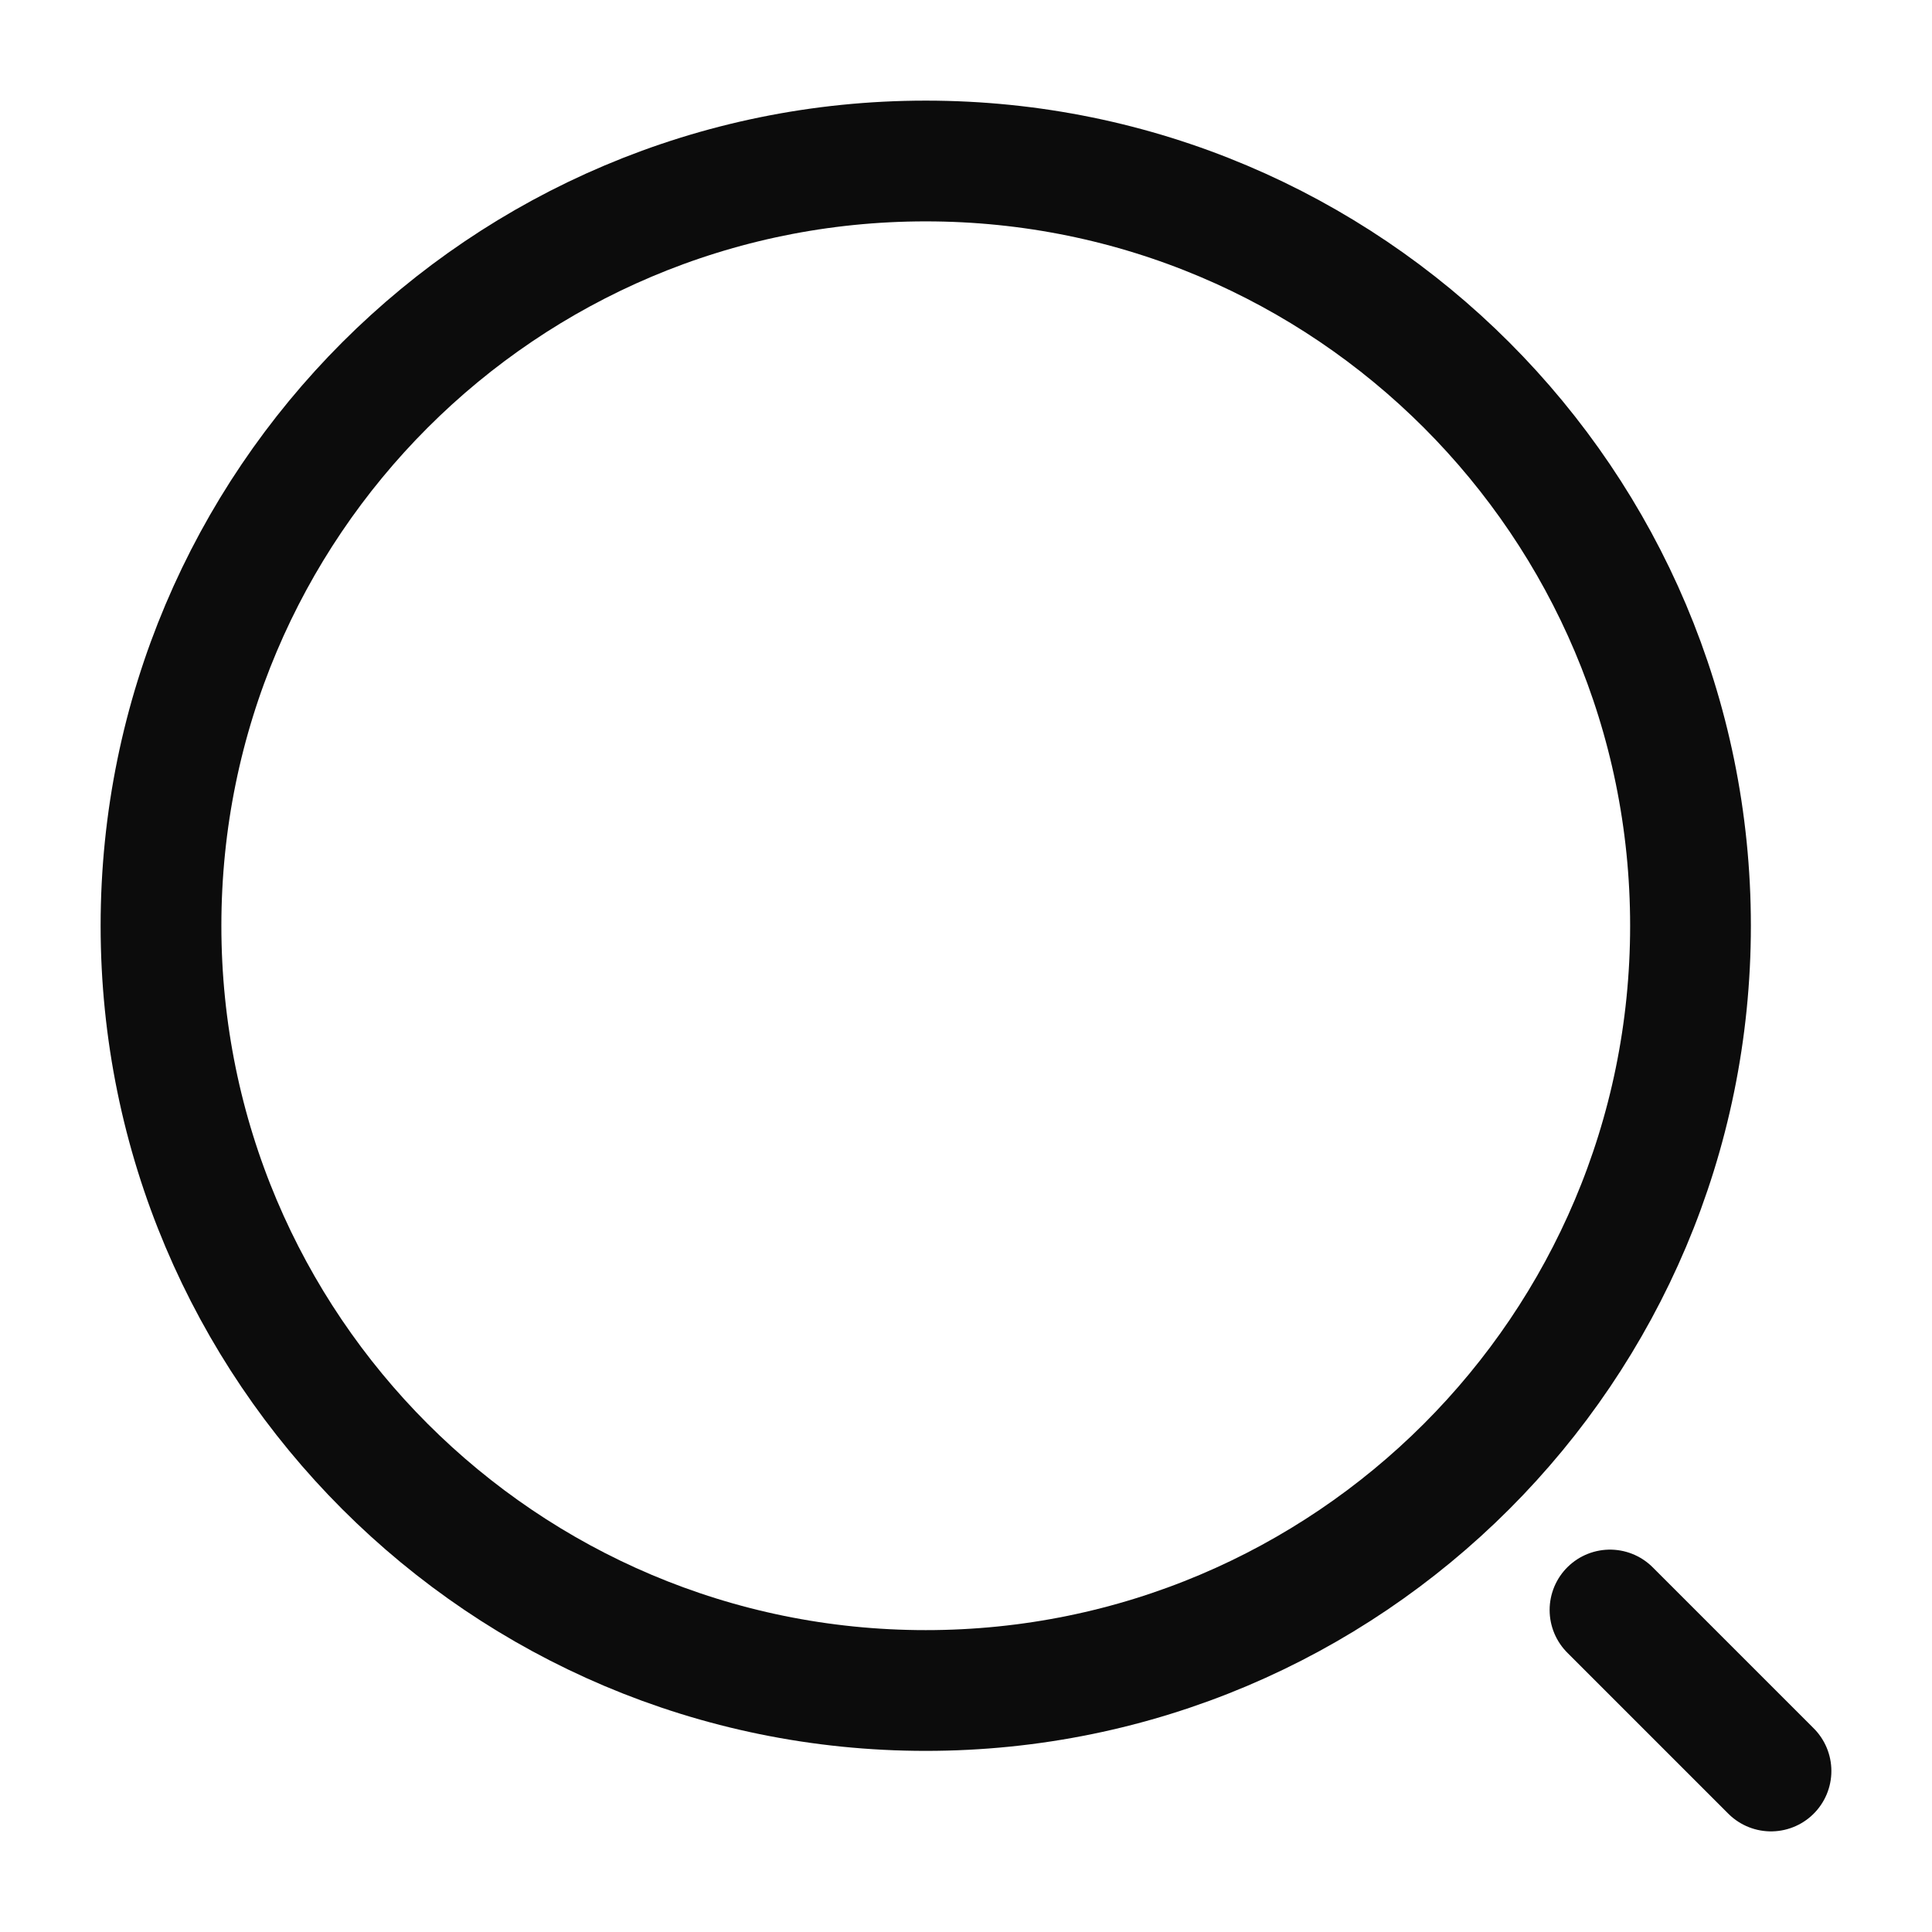
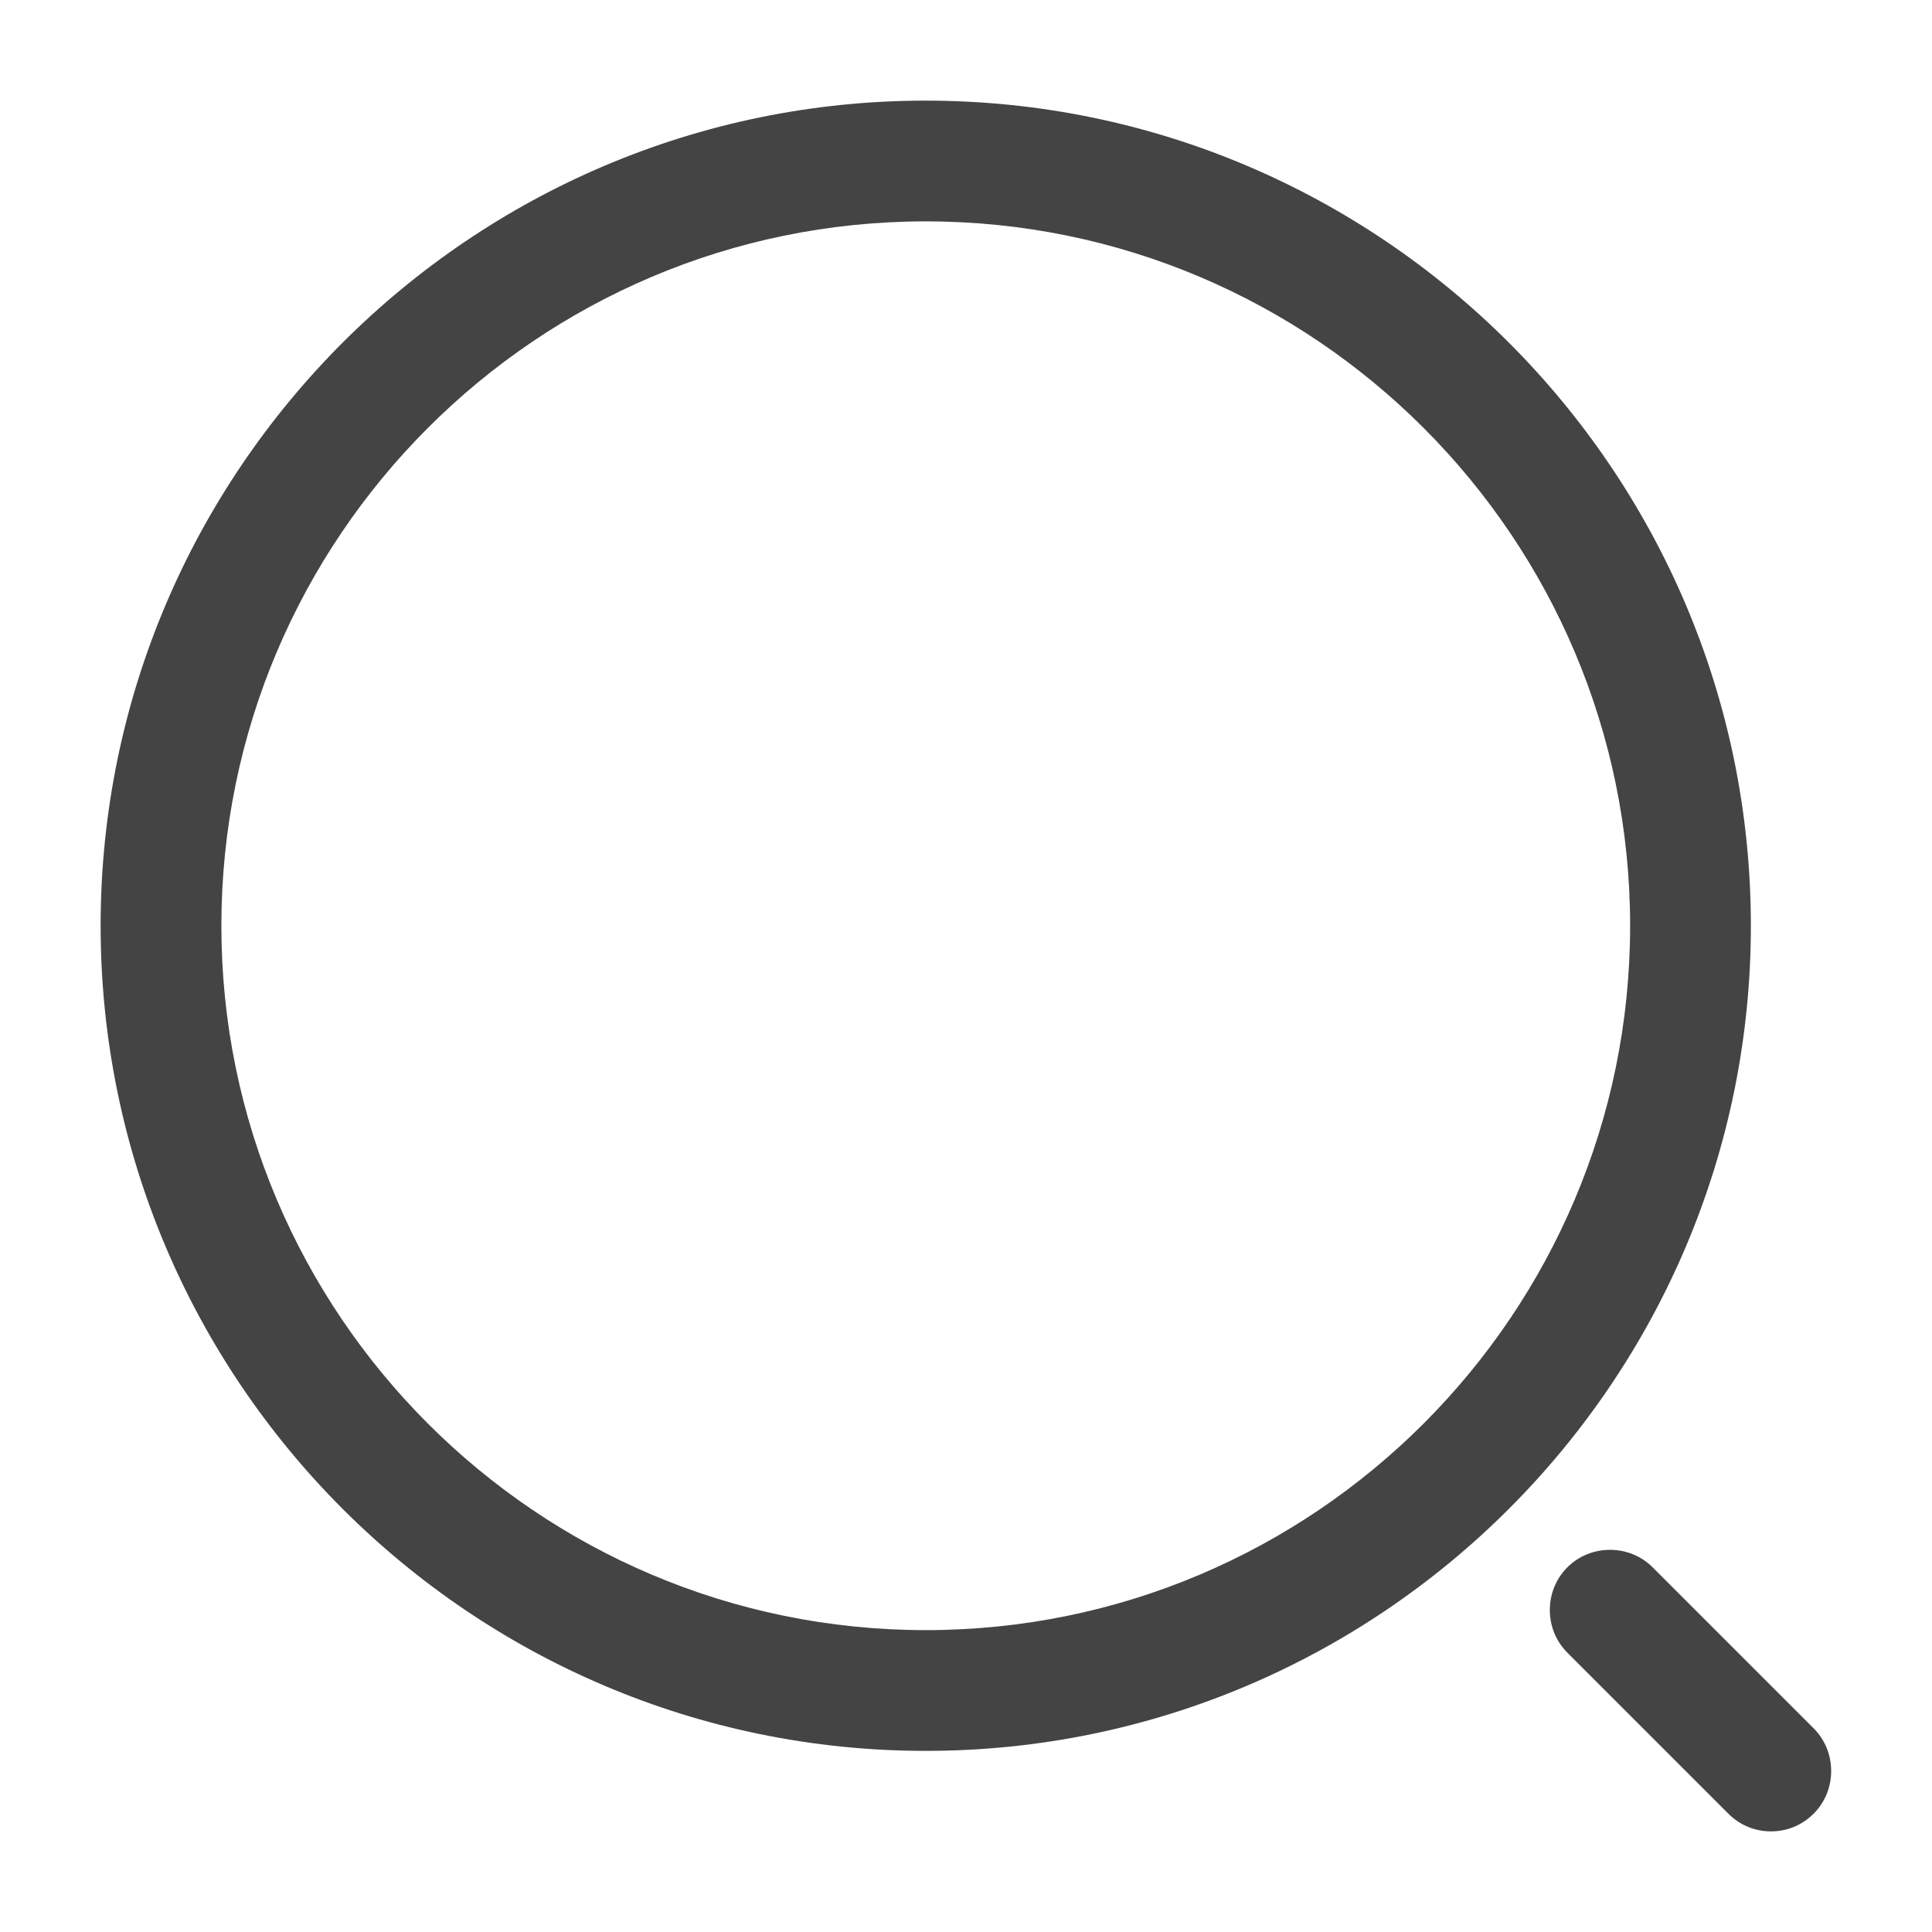
<svg xmlns="http://www.w3.org/2000/svg" width="24" height="24" viewBox="0 0 24 24" fill="none">
-   <path d="M11.5 21C16.747 21 21 16.747 21 11.5C21 6.253 16.747 2 11.5 2C6.253 2 2 6.253 2 11.5C2 16.747 6.253 21 11.5 21Z" stroke="#0C0C0C" stroke-width="1.5" stroke-linecap="round" stroke-linejoin="round" />
-   <path d="M22 22L20 20" stroke="#0C0C0C" stroke-width="1.5" stroke-linecap="round" stroke-linejoin="round" />
+   <path d="M11.5 21.75C5.85 21.75 1.25 17.15 1.25 11.5C1.25 5.85 5.85 1.25 11.5 1.25C17.15 1.25 21.75 5.85 21.75 11.5C21.75 17.15 17.15 21.75 11.5 21.75ZM11.5 2.75C6.67 2.75 2.75 6.68 2.75 11.5C2.75 16.32 6.67 20.25 11.5 20.25C16.33 20.25 20.25 16.32 20.25 11.5C20.25 6.68 16.33 2.75 11.5 2.75Z" fill="#444444" />
+   <path d="M22 22.75C21.81 22.75 21.62 22.68 21.47 22.53L19.47 20.53C19.18 20.24 19.18 19.76 19.47 19.47C19.76 19.18 20.24 19.18 20.53 19.47L22.53 21.47C22.82 21.76 22.82 22.24 22.53 22.53C22.38 22.68 22.19 22.75 22 22.75Z" fill="#444444" />
</svg>
